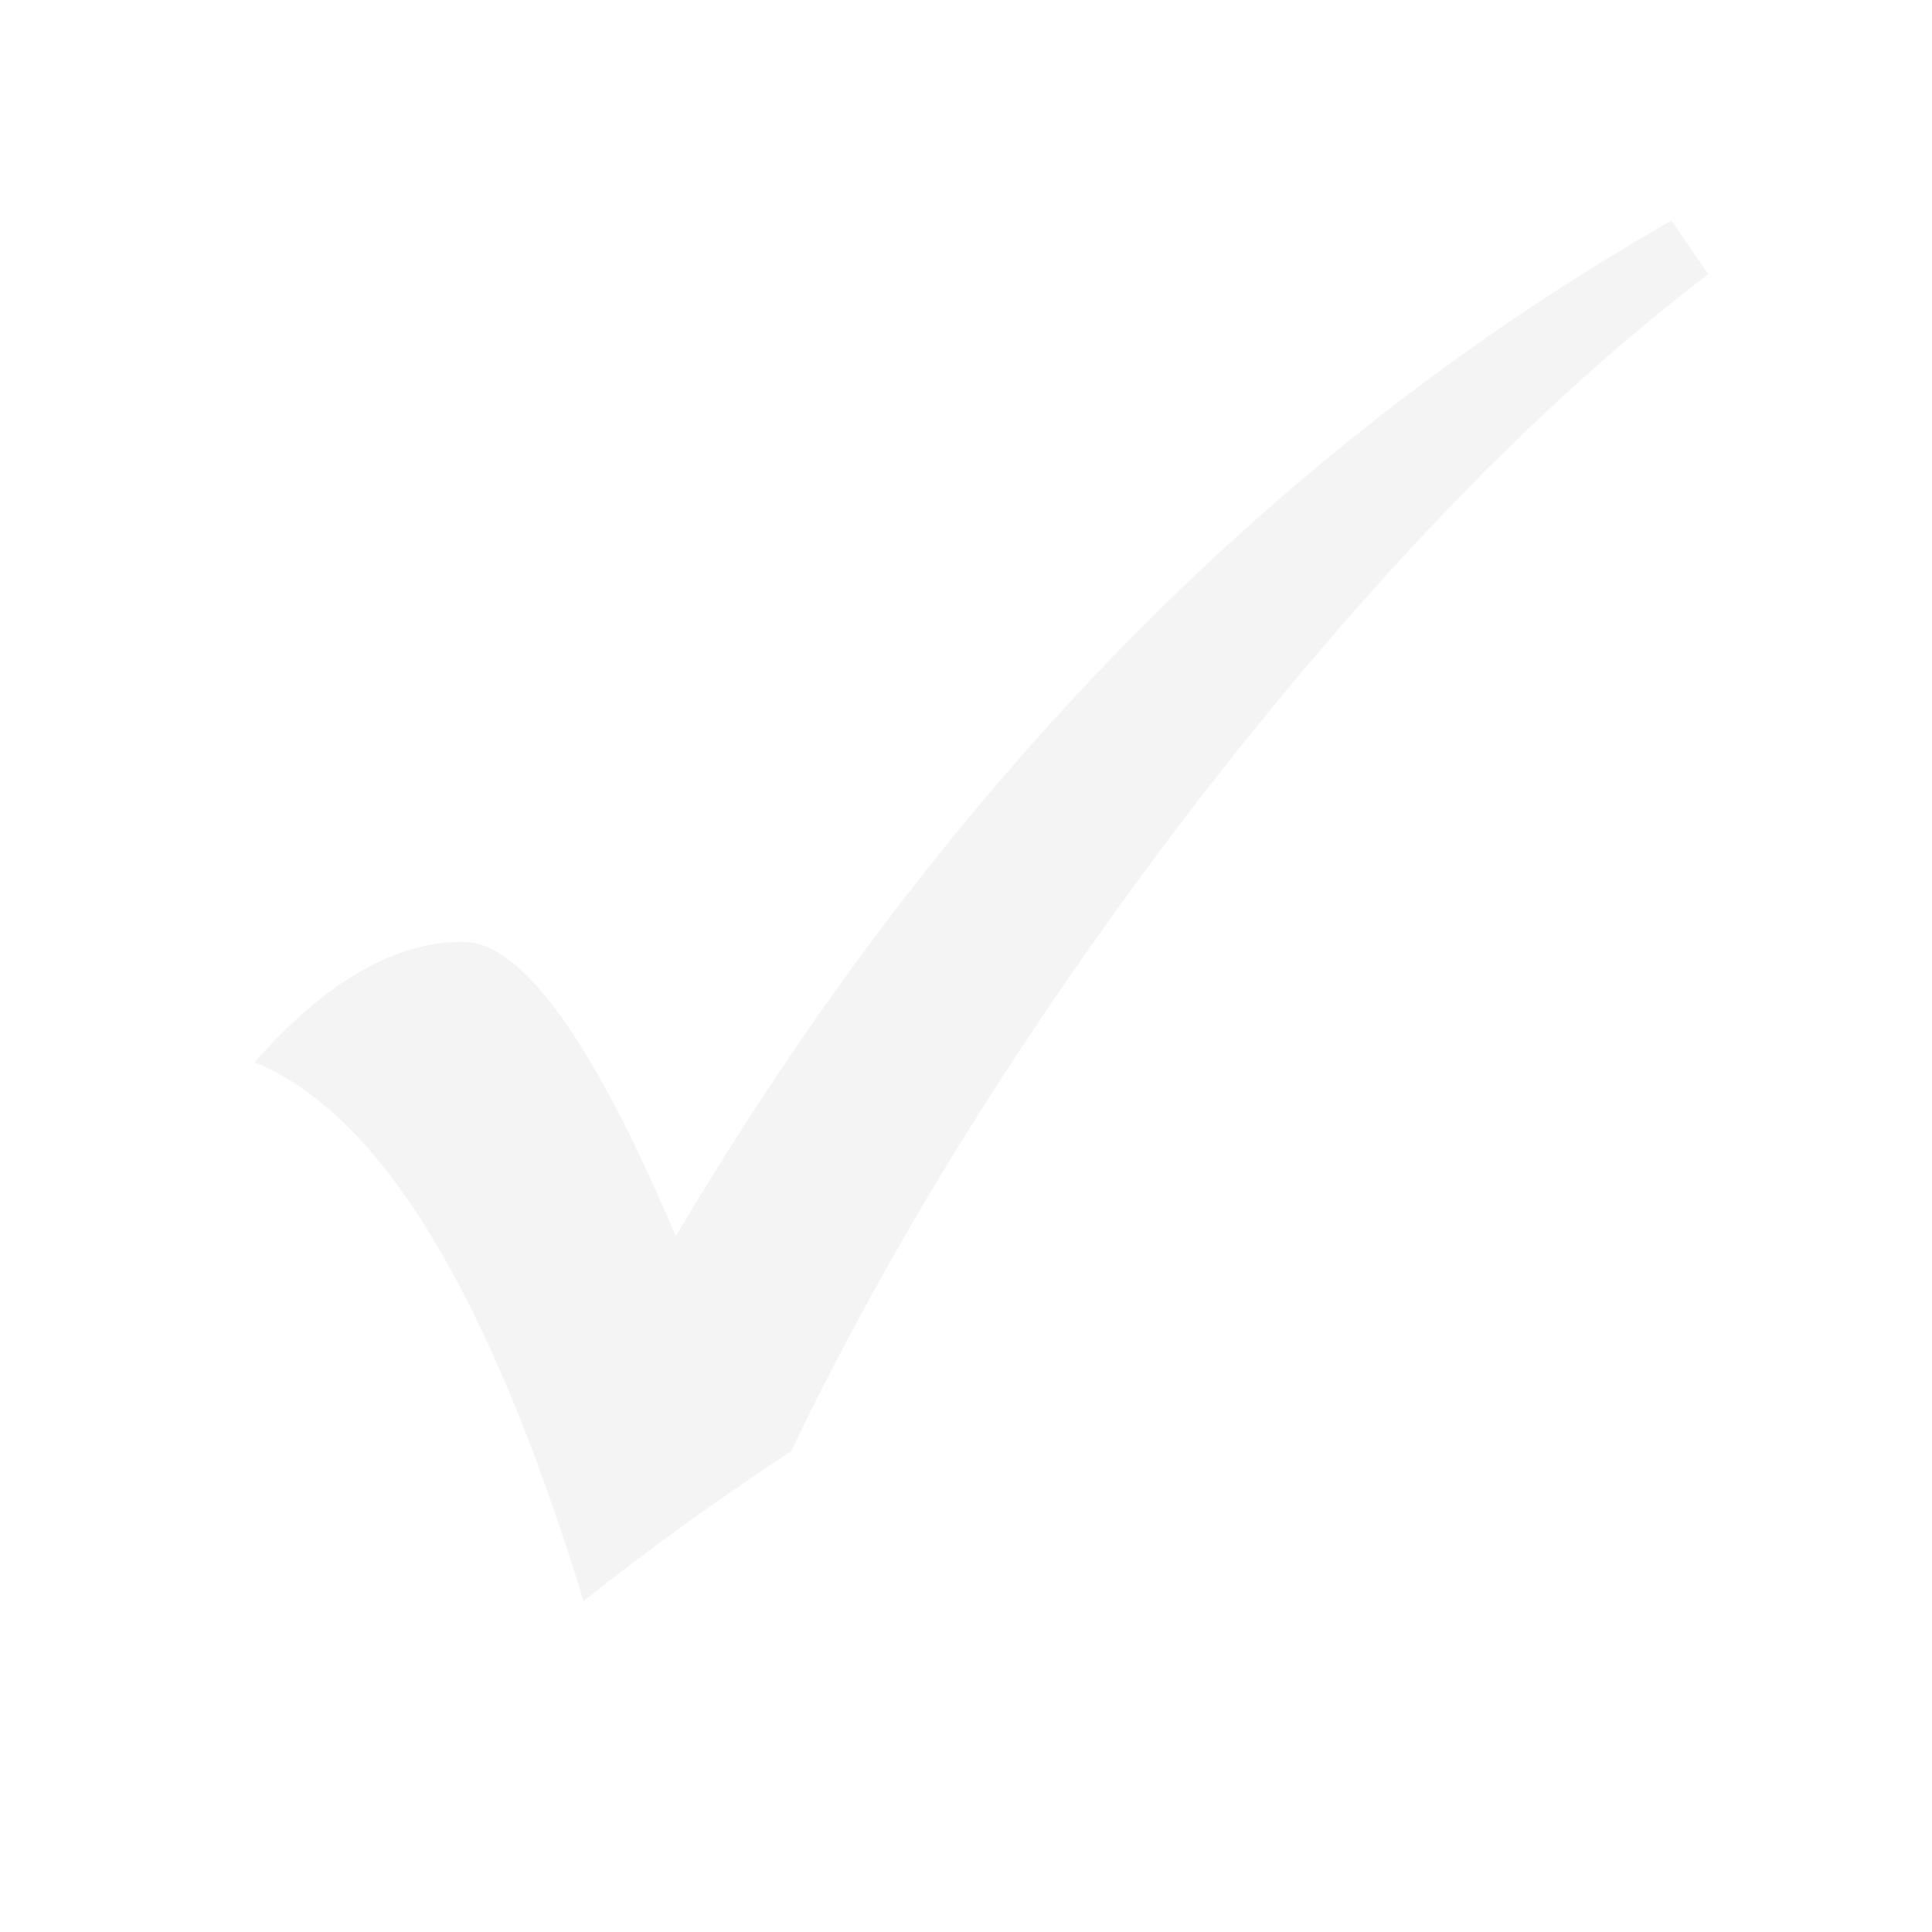
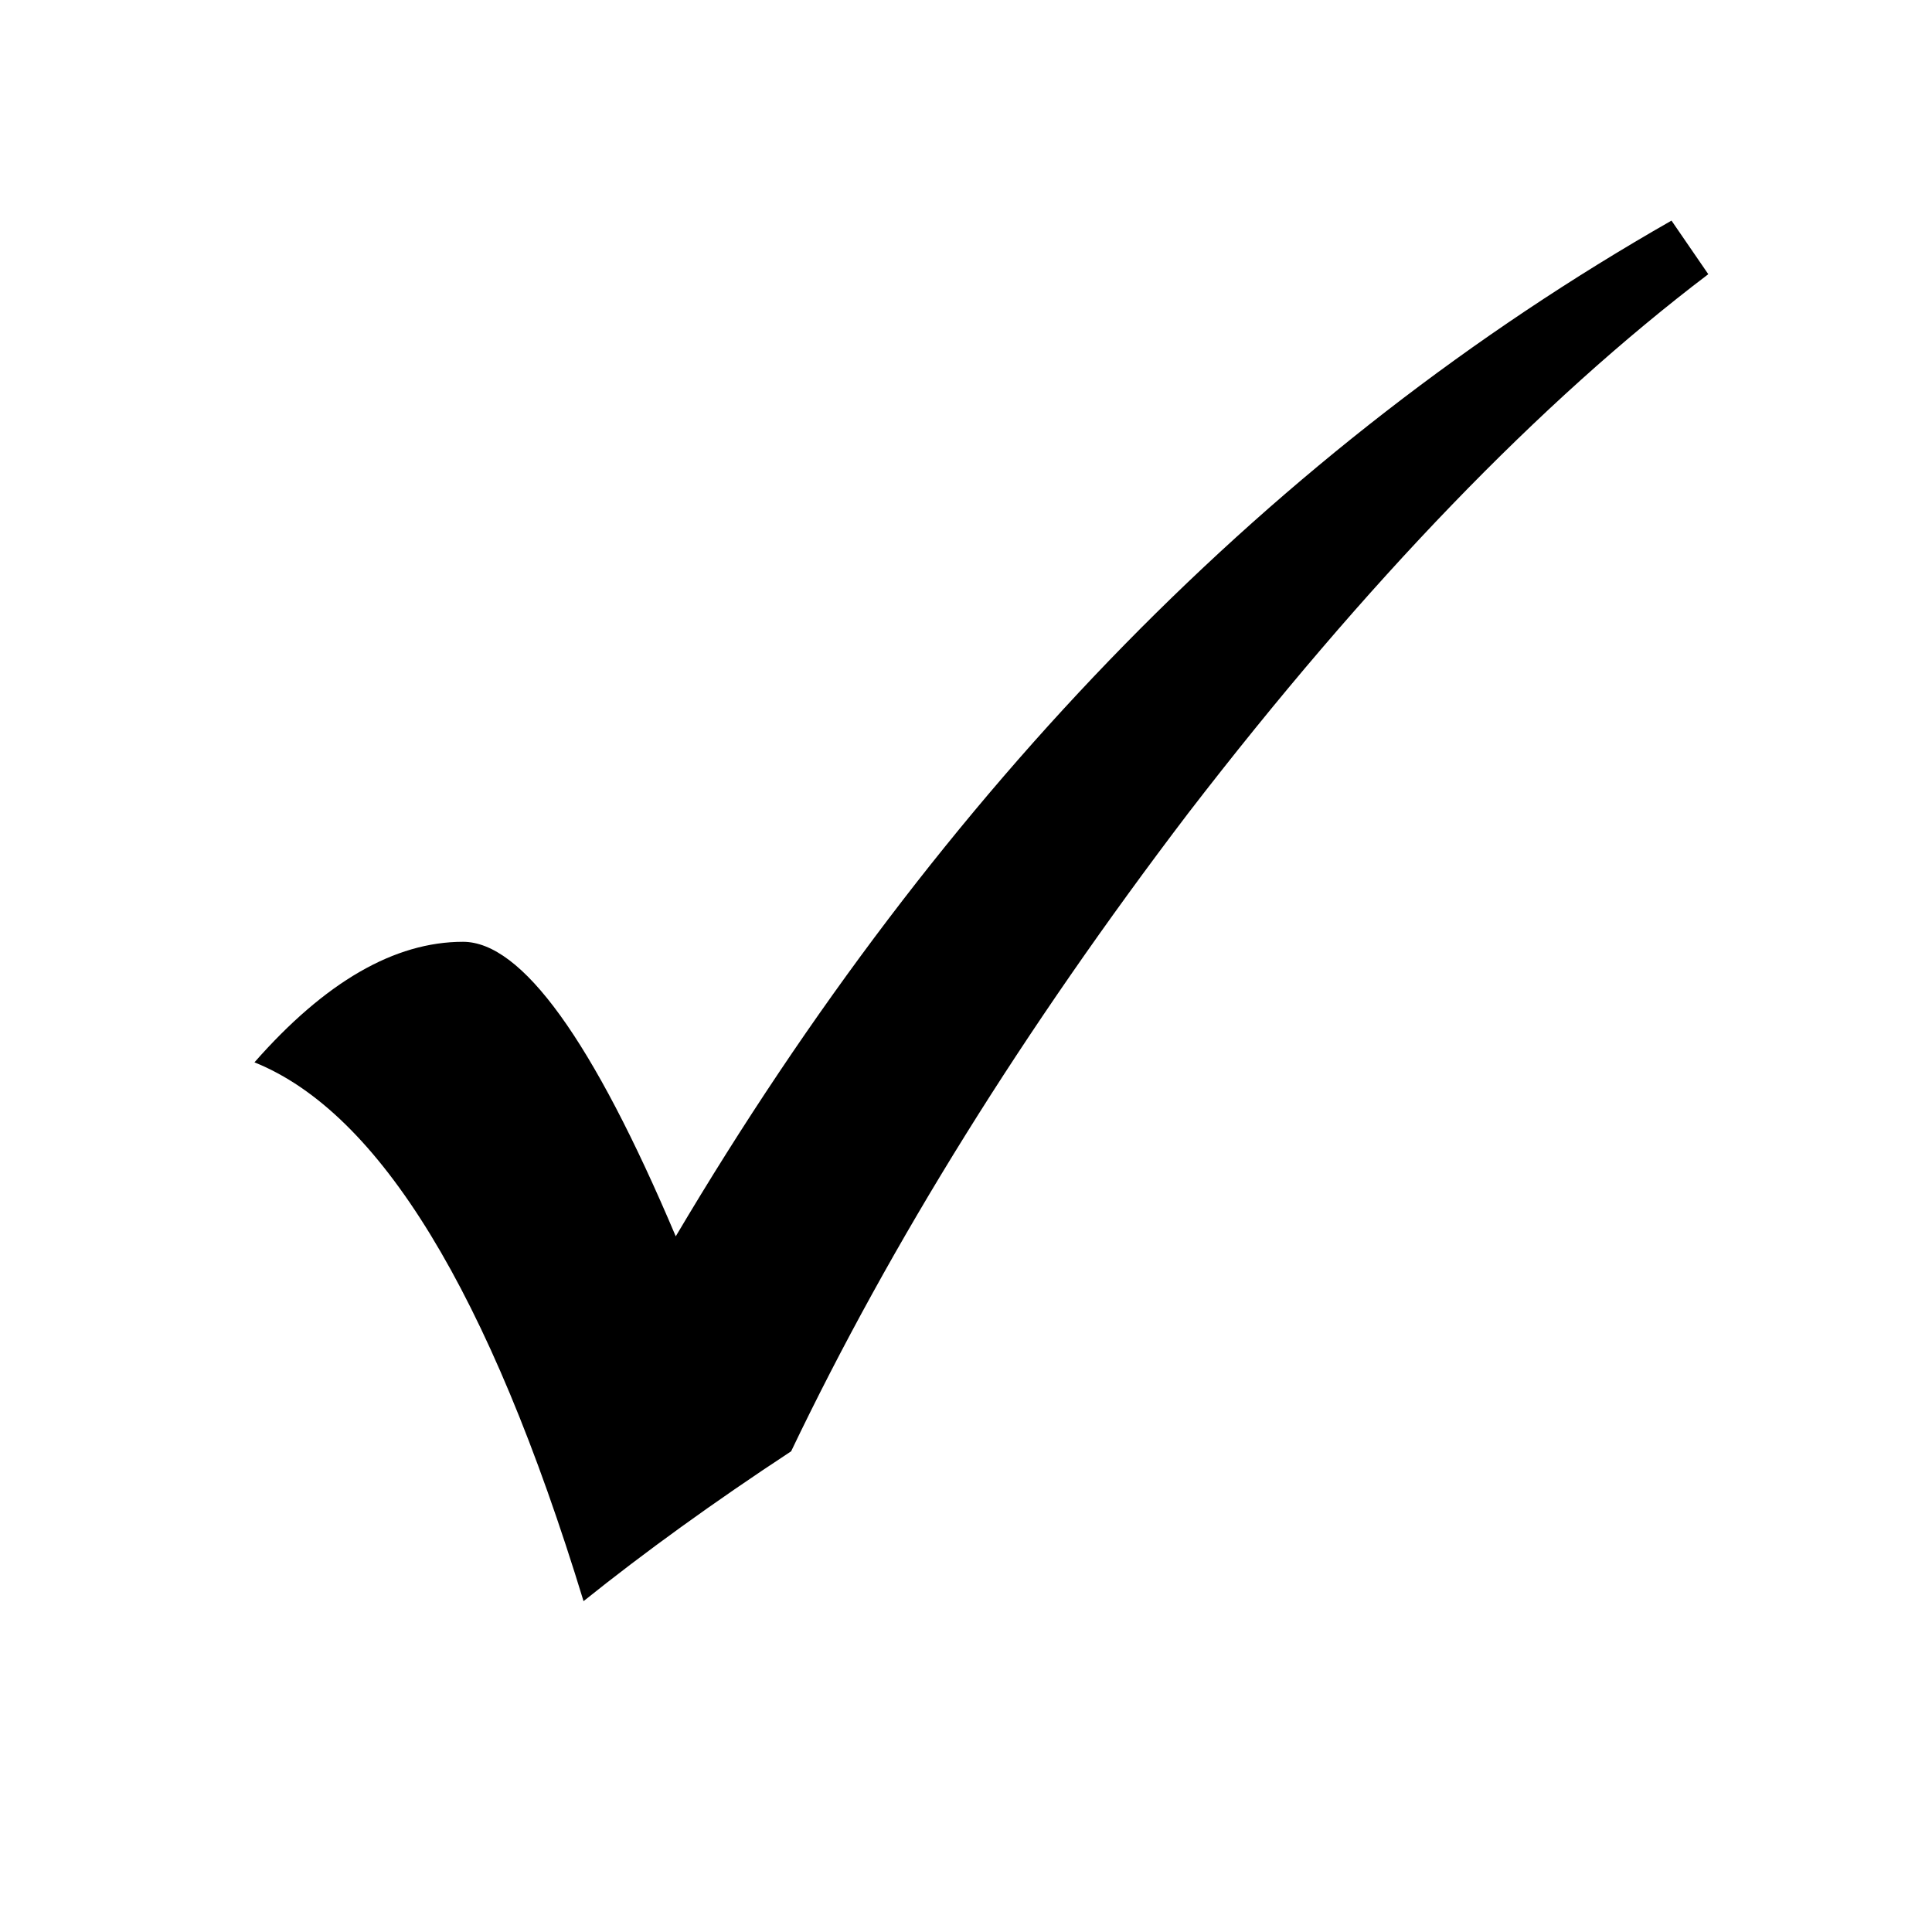
- <svg xmlns="http://www.w3.org/2000/svg" id="svg2985" version="1.1" width="18" height="18">
+ <svg xmlns="http://www.w3.org/2000/svg" version="1.1" width="18" height="18" id="svg2985">
  <defs id="defs2989" />
-   <g transform="translate(-31.65825,-0.5974472)" style="font-size:20px;font-style:normal;font-weight:normal;line-height:125%;letter-spacing:0px;word-spacing:0px;fill:#f4f4f4;fill-opacity:1;stroke:none;font-family:Sans" id="flowRoot7223">
-     <path d="m 47.232,2.654 0.342,0.498 c -1.569,1.191 -3.184,2.865 -4.844,5.02 -1.536,2.018 -2.77,4.001 -3.701,5.947 -0.723,0.475 -1.367,0.941 -1.934,1.396 -0.879,-2.878 -1.901,-4.551 -3.066,-5.02 0.658,-0.749 1.305,-1.123 1.943,-1.123 0.547,8.6e-6 1.208,0.915 1.982,2.744 2.487,-4.199 5.579,-7.354 9.277,-9.463 z" style="font-variant:normal;font-stretch:normal;fill:#f4f4f4;fill-opacity:1;font-family:OpenSymbol;-inkscape-font-specification:OpenSymbol" id="path7232" />
+   <g transform="translate(-31.65825,-0.5974472)" id="flowRoot7223" style="font-size:20px;font-style:normal;font-weight:normal;line-height:125%;letter-spacing:0px;word-spacing:0px;fill:#f4f4f4;fill-opacity:1;stroke:none;font-family:Sans">
+     <path d="m 47.232,2.654 0.342,0.498 c -1.569,1.191 -3.184,2.865 -4.844,5.02 -1.536,2.018 -2.77,4.001 -3.701,5.947 -0.723,0.475 -1.367,0.941 -1.934,1.396 -0.879,-2.878 -1.901,-4.551 -3.066,-5.02 0.658,-0.749 1.305,-1.123 1.943,-1.123 0.547,8.6e-6 1.208,0.915 1.982,2.744 2.487,-4.199 5.579,-7.354 9.277,-9.463 z" id="path7232" style="font-variant:normal;font-stretch:normal;fill:#000000;fill-opacity:1;font-family:OpenSymbol;-inkscape-font-specification:OpenSymbol" />
  </g>
</svg>
